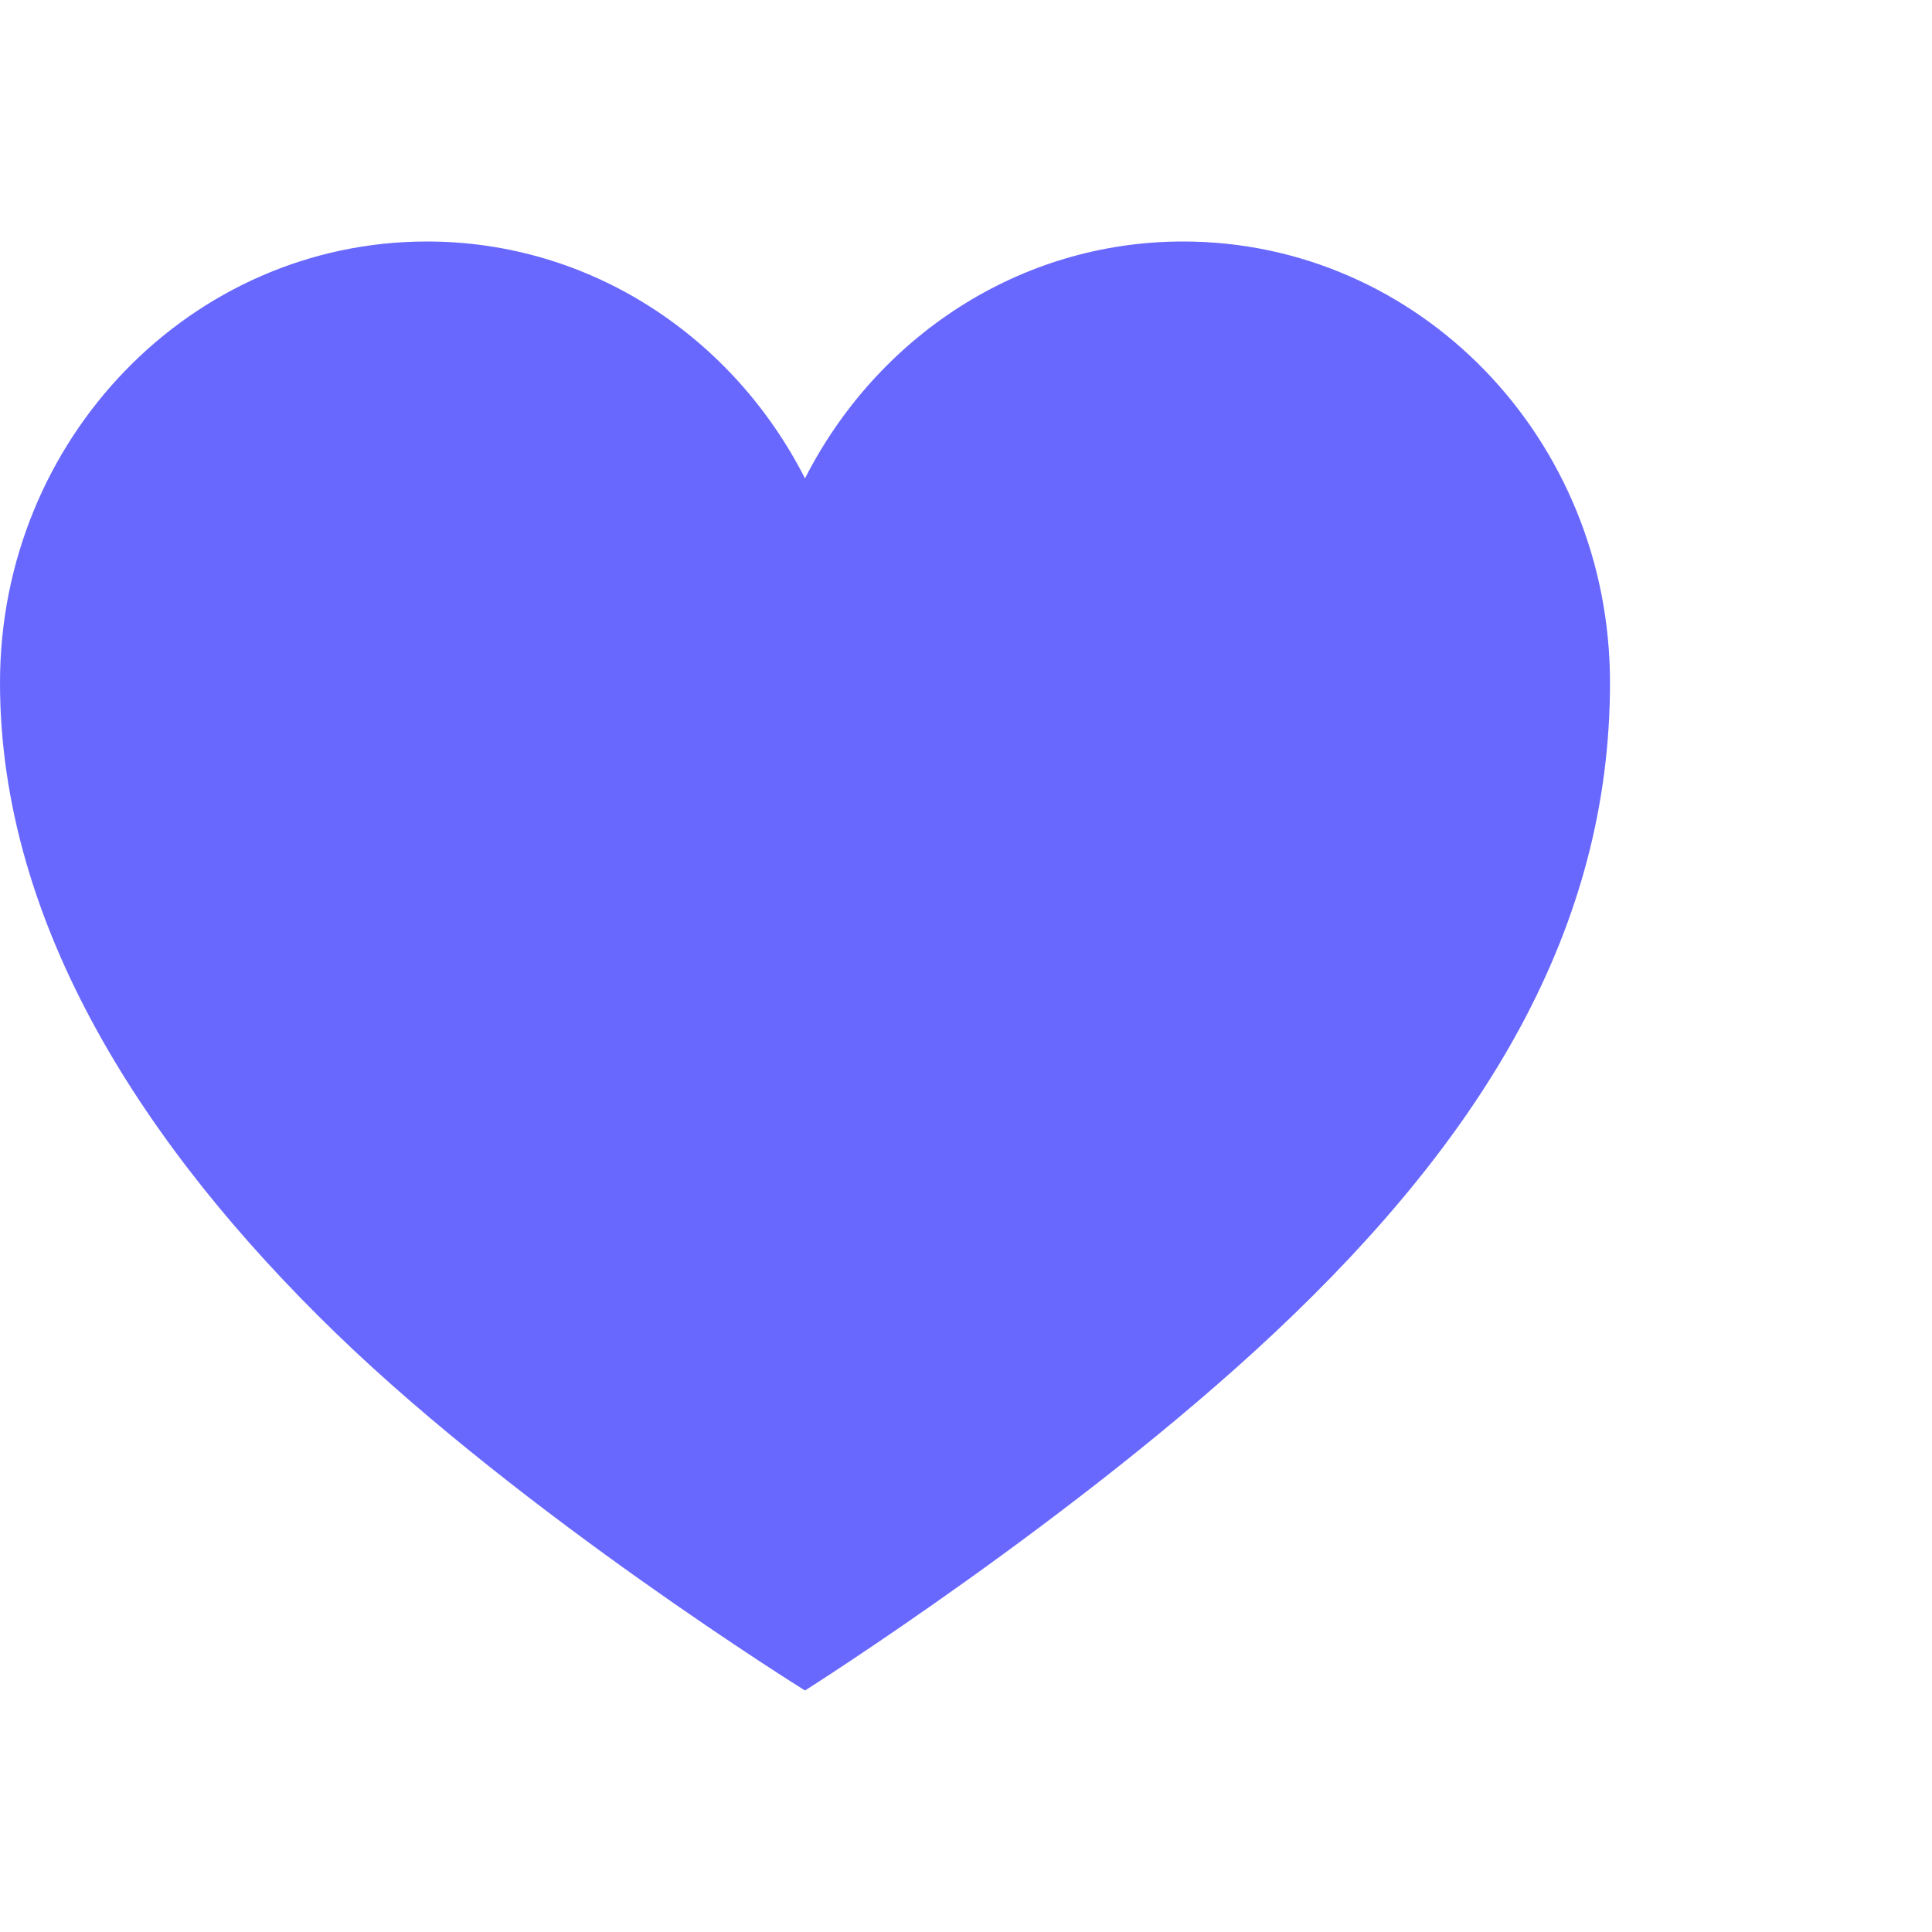
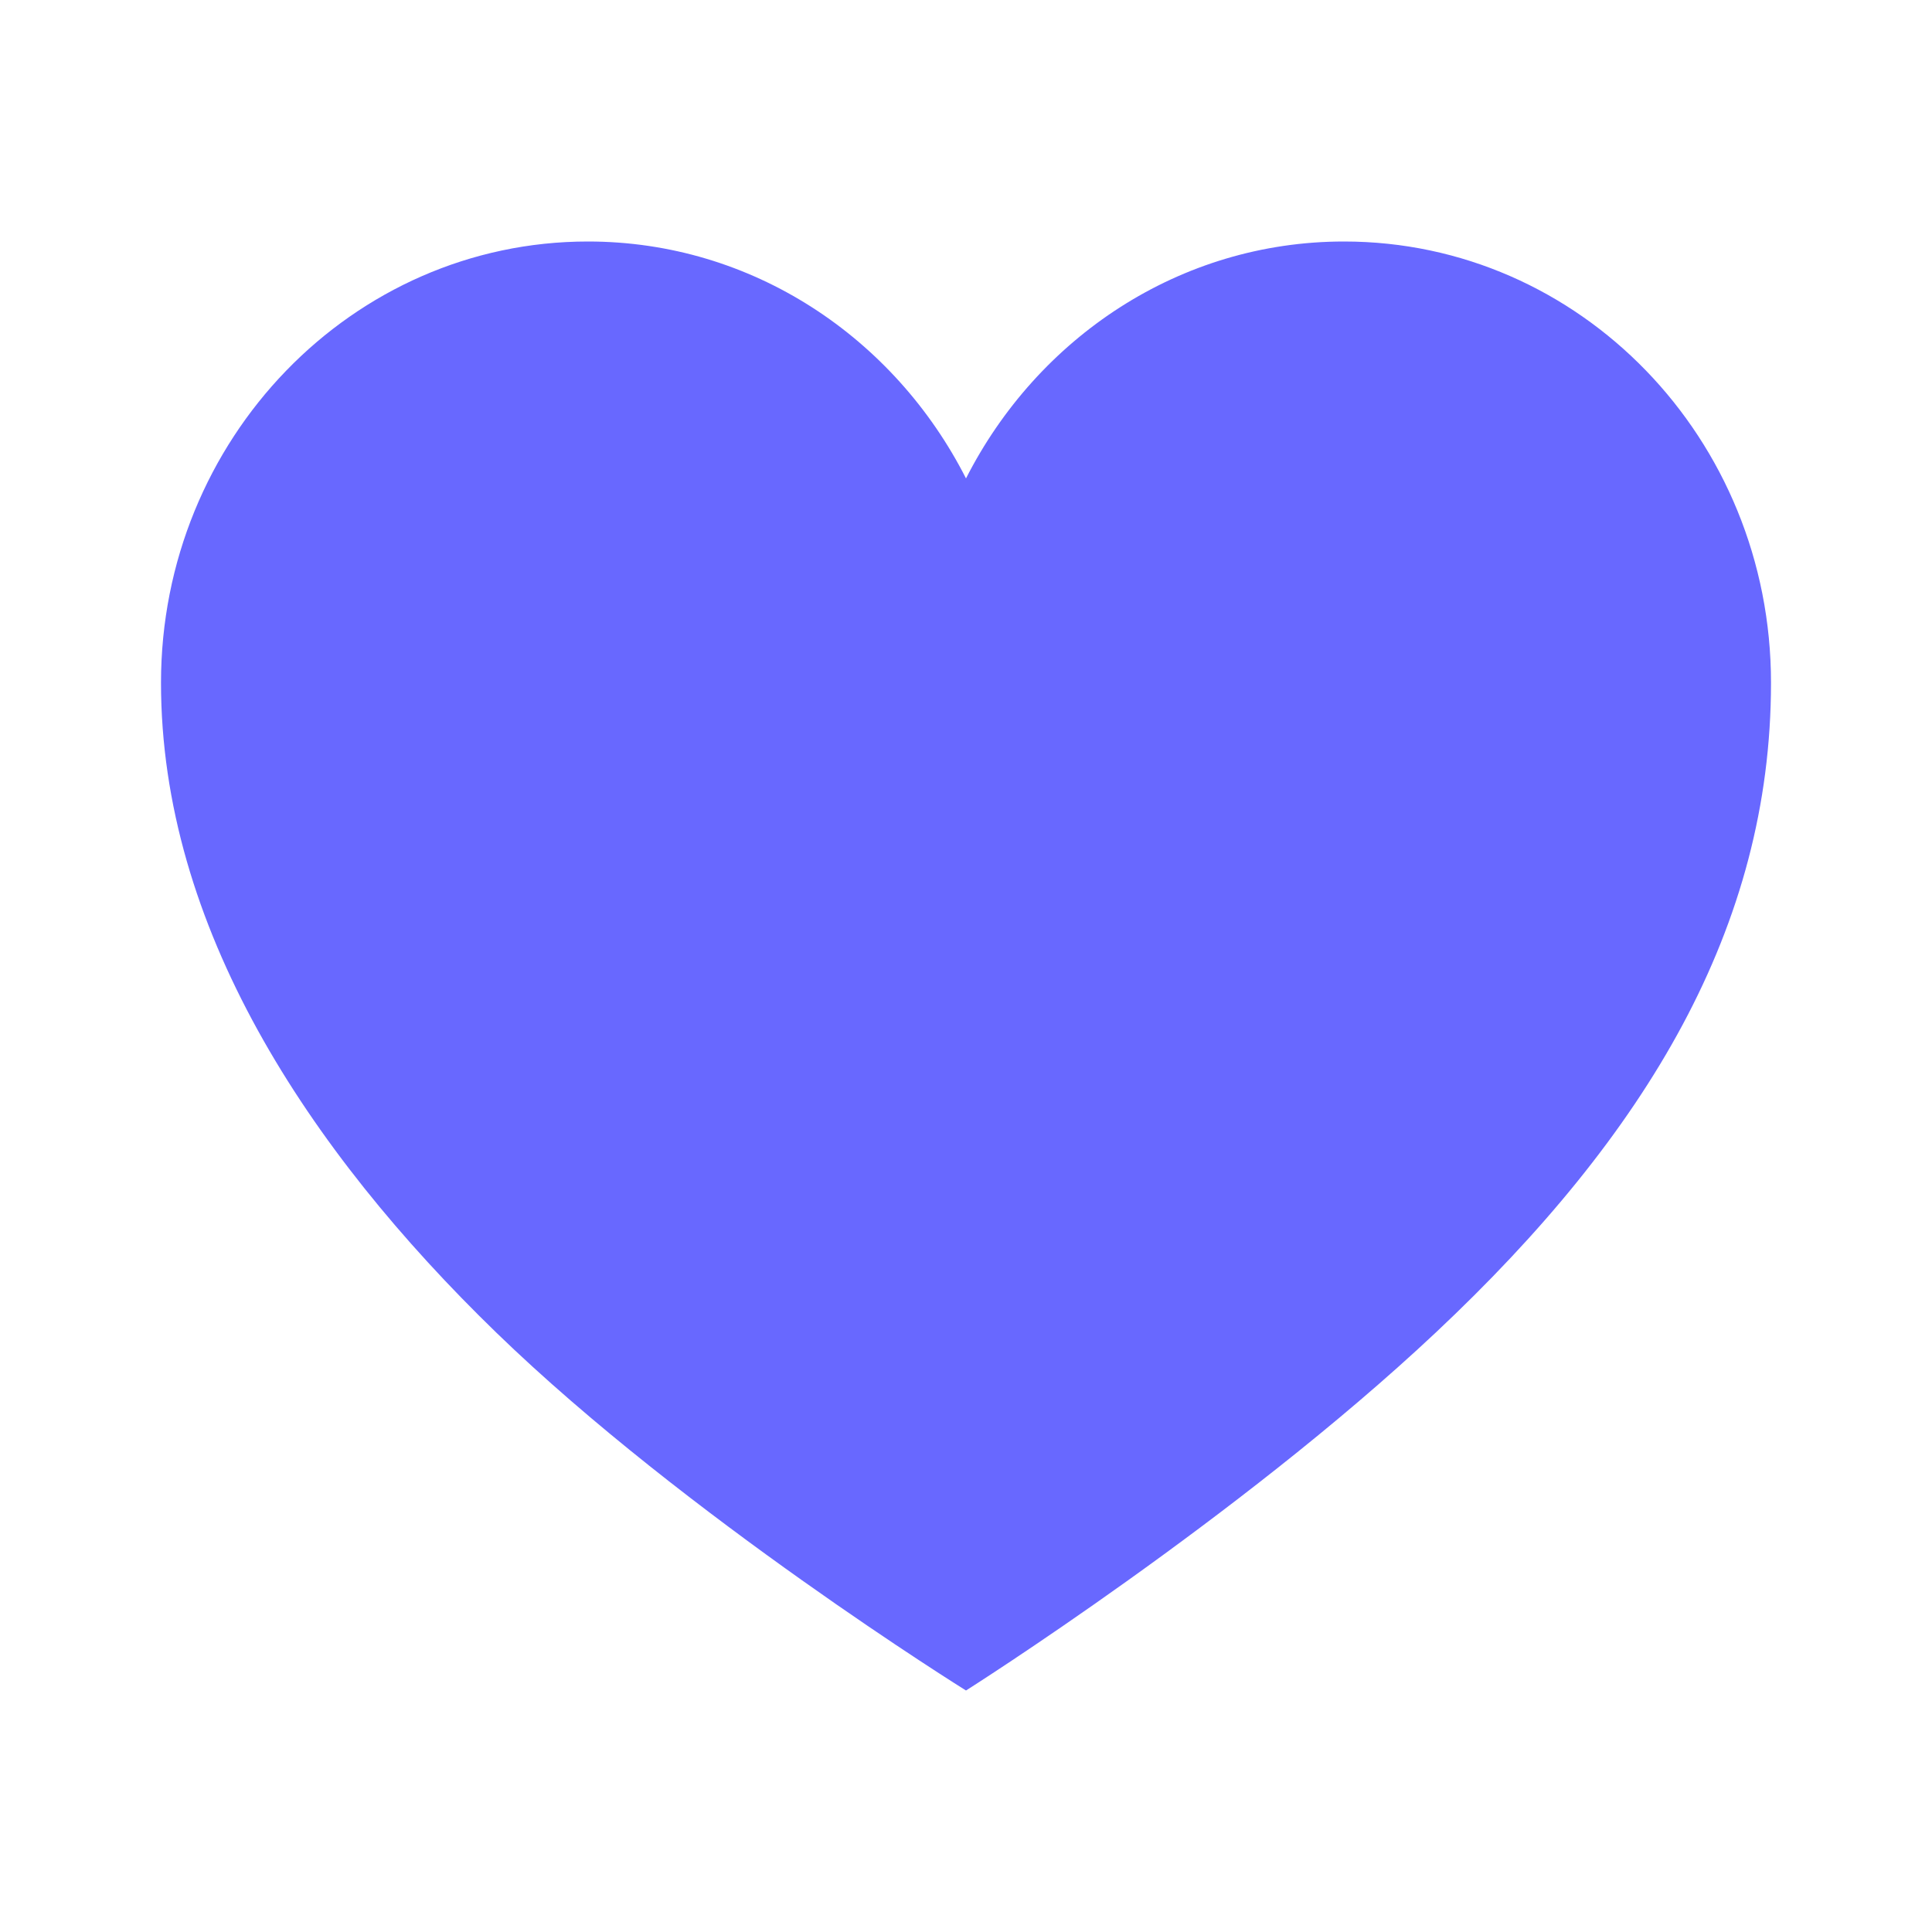
<svg xmlns="http://www.w3.org/2000/svg" width="24" height="24" viewBox="0 0 24 24" fill="none">
-   <path d="M14.696 3C12.652 3 10.887 4.197 10 5.943C9.113 4.197 7.348 3 5.304 3C2.374 3 0 5.457 0 8.481C0 11.505 1.817 14.277 4.165 16.554C6.513 18.831 10 21 10 21C10 21 13.374 18.867 15.835 16.554C18.46 14.088 20 11.514 20 8.481C20 5.448 17.626 3 14.696 3Z" fill="#6868FF" />
+   <path d="M16.696 3C14.652 3 12.887 4.197 12 5.943C11.113 4.197 9.348 3 7.304 3C4.374 3 2 5.457 2 8.481C2 11.505 3.817 14.277 6.165 16.554C8.513 18.831 12 21 12 21C12 21 15.374 18.867 17.835 16.554C20.46 14.088 22 11.514 22 8.481C22 5.448 19.626 3 16.696 3Z" fill="#6868FF" />
</svg>
